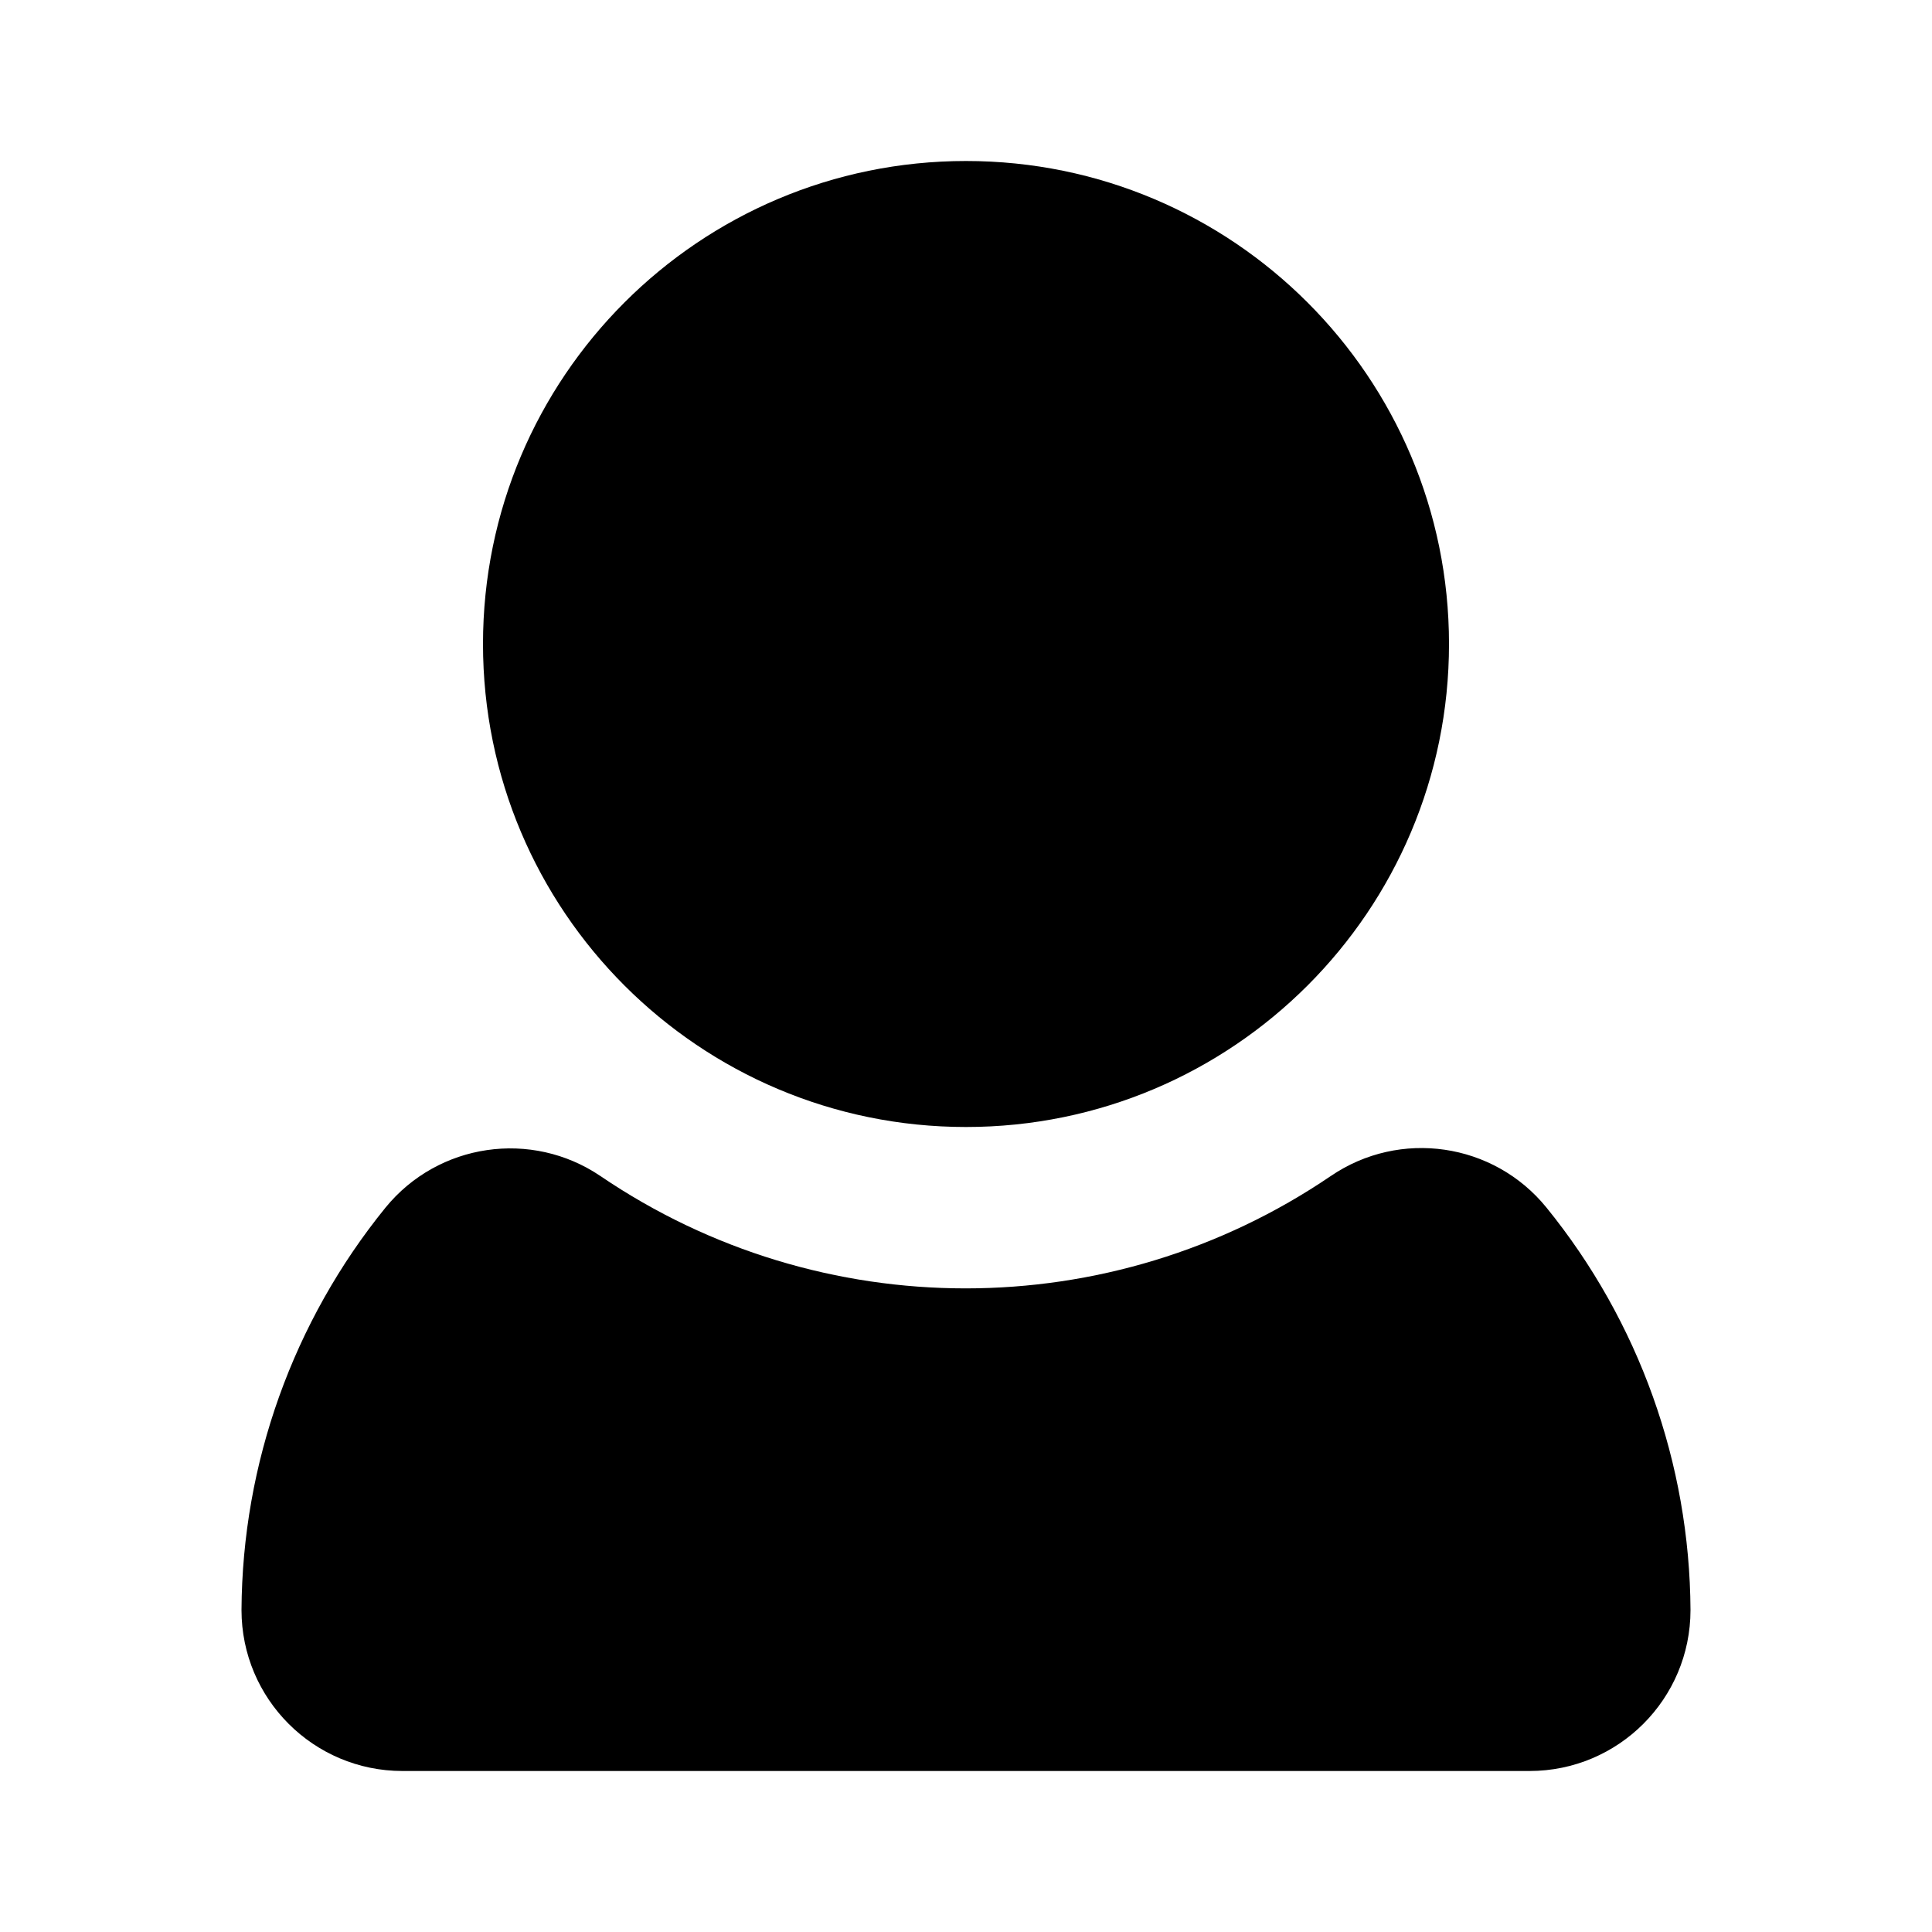
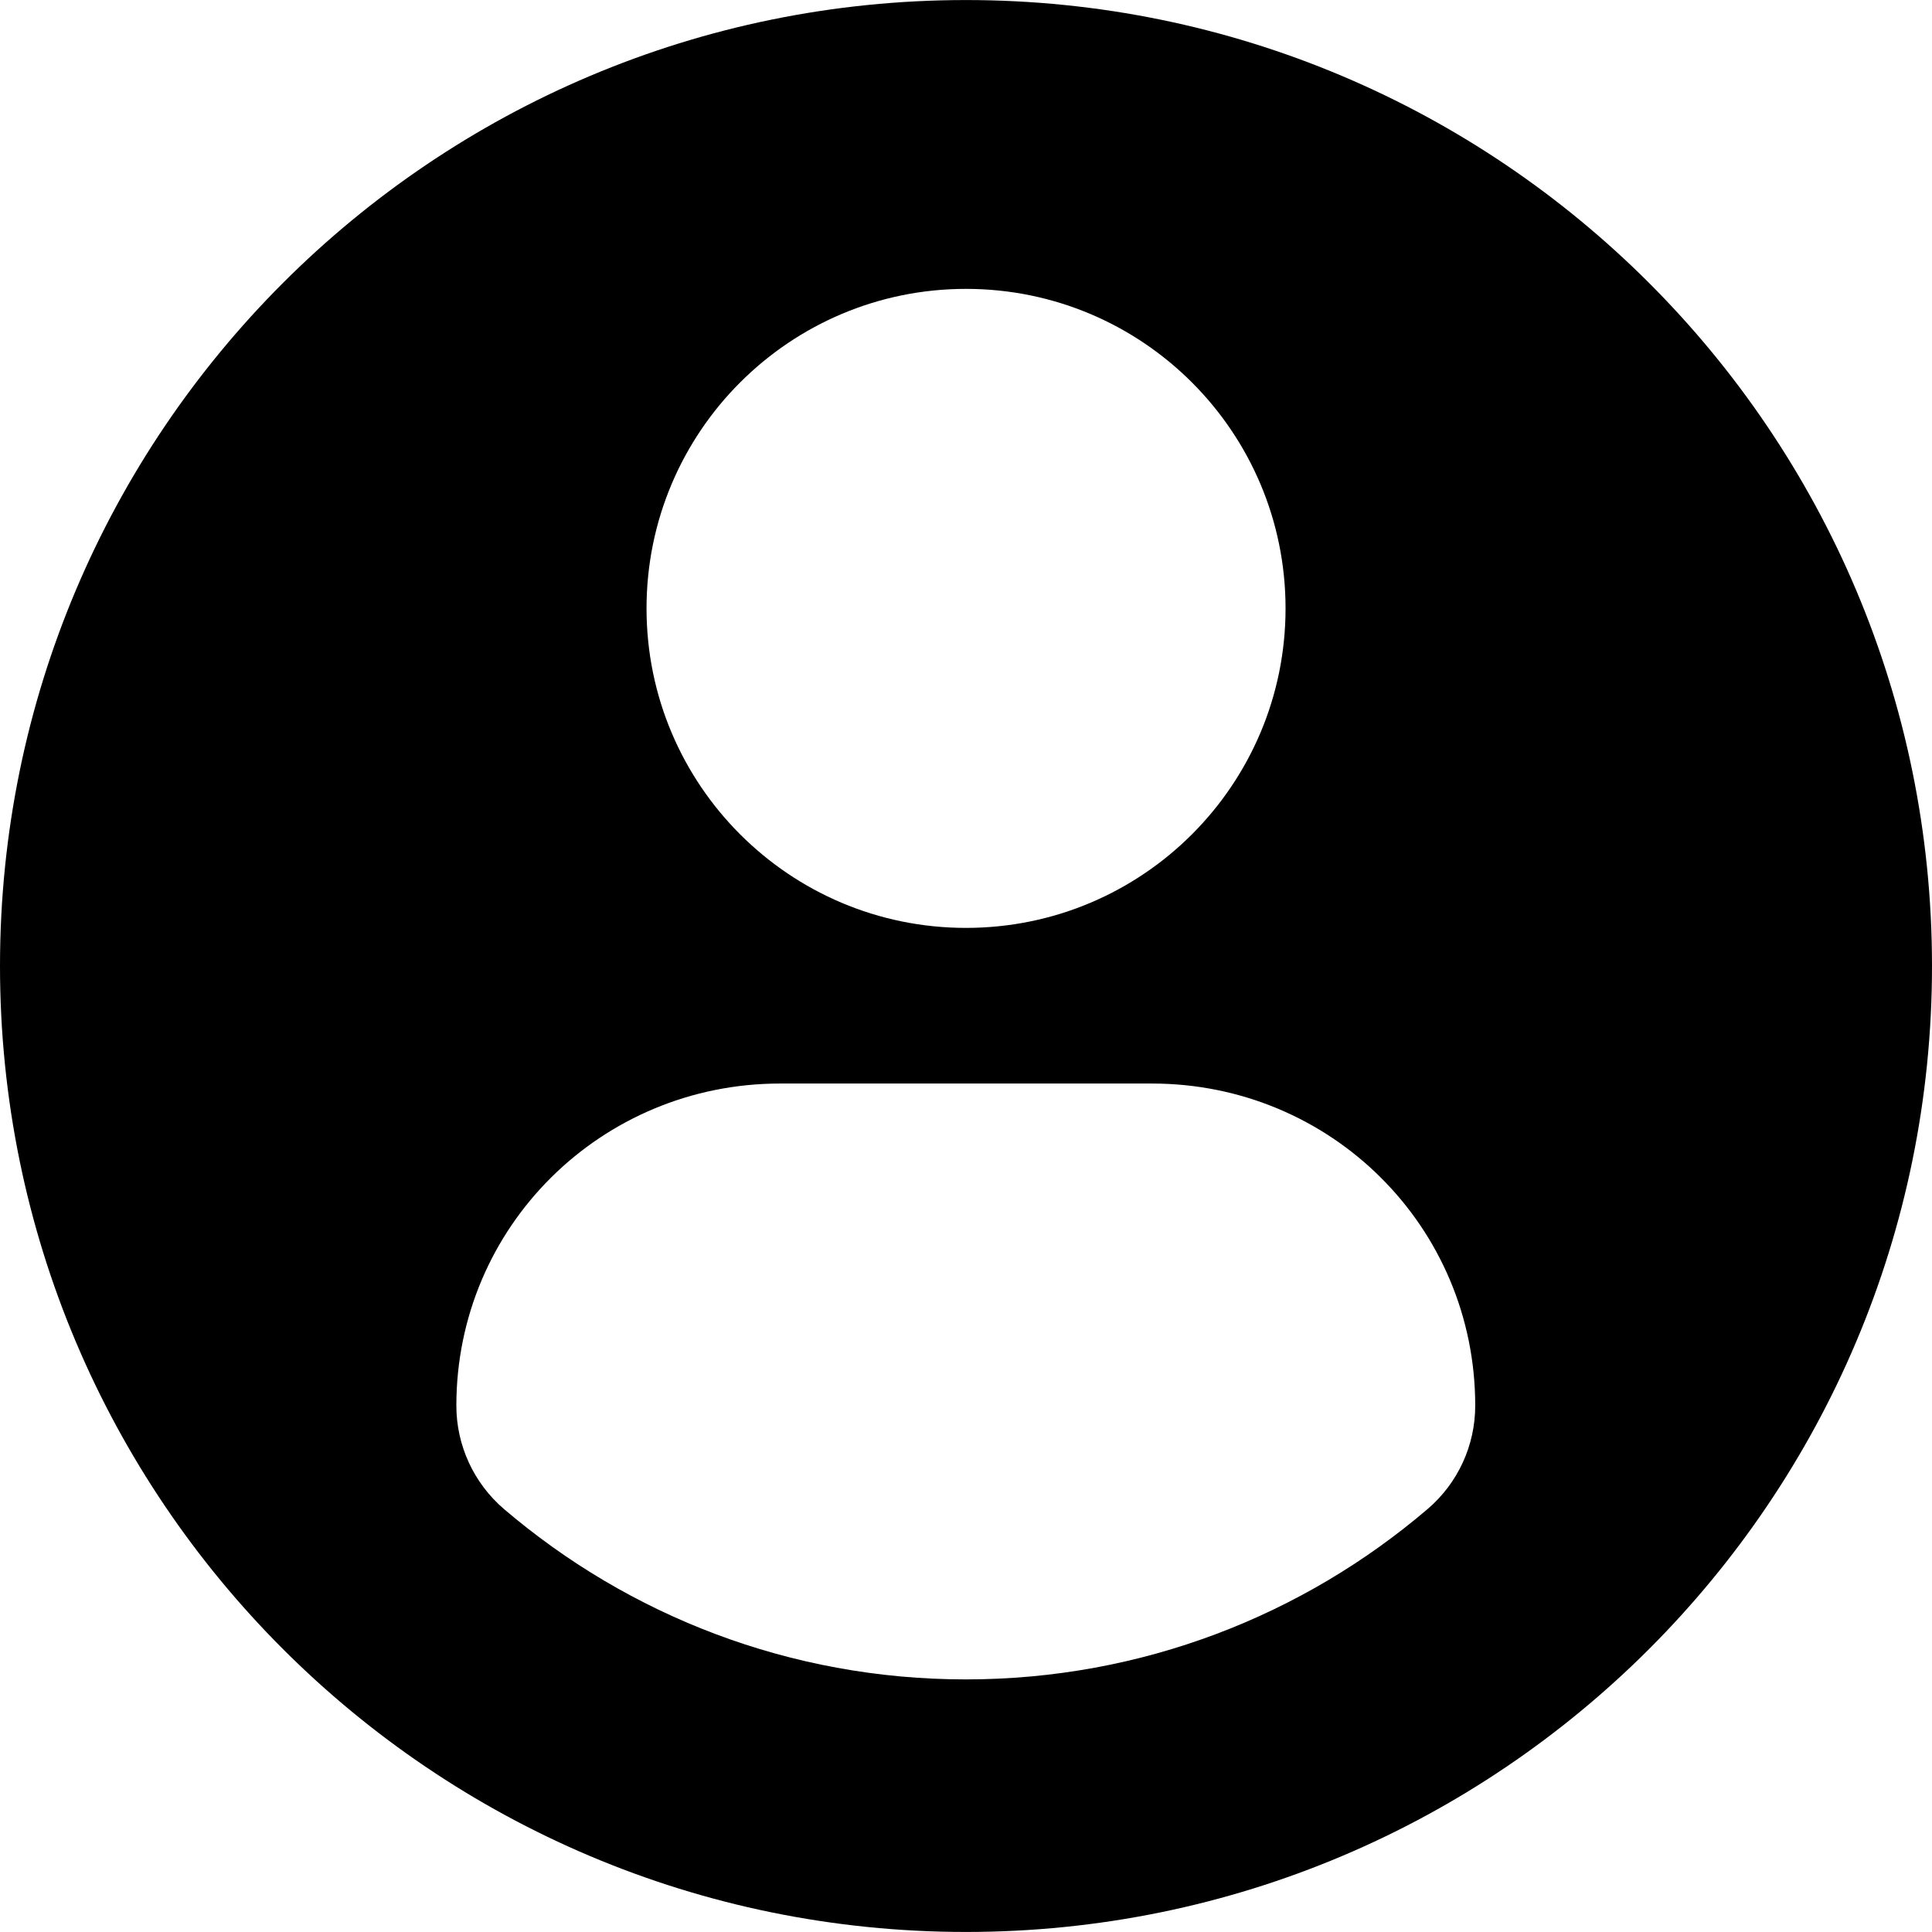
- <svg xmlns="http://www.w3.org/2000/svg" fill="#000000" width="800px" height="800px" viewBox="0 0 24 24" id="user-3" data-name="Flat Color" class="icon flat-color">
-   <path id="primary" d="M21,20a2,2,0,0,1-2,2H5a2,2,0,0,1-2-2,8,8,0,0,1,1.79-5,2,2,0,0,1,2.67-.39,8.07,8.07,0,0,0,9.07,0,2,2,0,0,1,2.68.39A8,8,0,0,1,21,20Zm-9-6A6,6,0,1,0,6,8,6,6,0,0,0,12,14Z" style="fill: rgb(0, 0, 0);" />
+ <svg xmlns="http://www.w3.org/2000/svg" fill="#000000" version="1.1" id="Capa_1" width="800px" height="800px" viewBox="0 0 45.532 45.532" xml:space="preserve">
+   <g>
+     <path d="M22.766,0.001C10.194,0.001,0,10.193,0,22.766s10.193,22.765,22.766,22.765c12.574,0,22.766-10.192,22.766-22.765   S35.34,0.001,22.766,0.001z M22.766,6.808c4.16,0,7.531,3.372,7.531,7.53c0,4.159-3.371,7.53-7.531,7.53   c-4.158,0-7.529-3.371-7.529-7.53C15.237,10.18,18.608,6.808,22.766,6.808z M22.761,39.579c-4.149,0-7.949-1.511-10.88-4.012   c-0.714-0.609-1.126-1.502-1.126-2.439c0-4.217,3.413-7.592,7.631-7.592h8.762c4.219,0,7.619,3.375,7.619,7.592   c0,0.938-0.41,1.829-1.125,2.438C30.712,38.068,26.911,39.579,22.761,39.579z" />
+   </g>
</svg>
